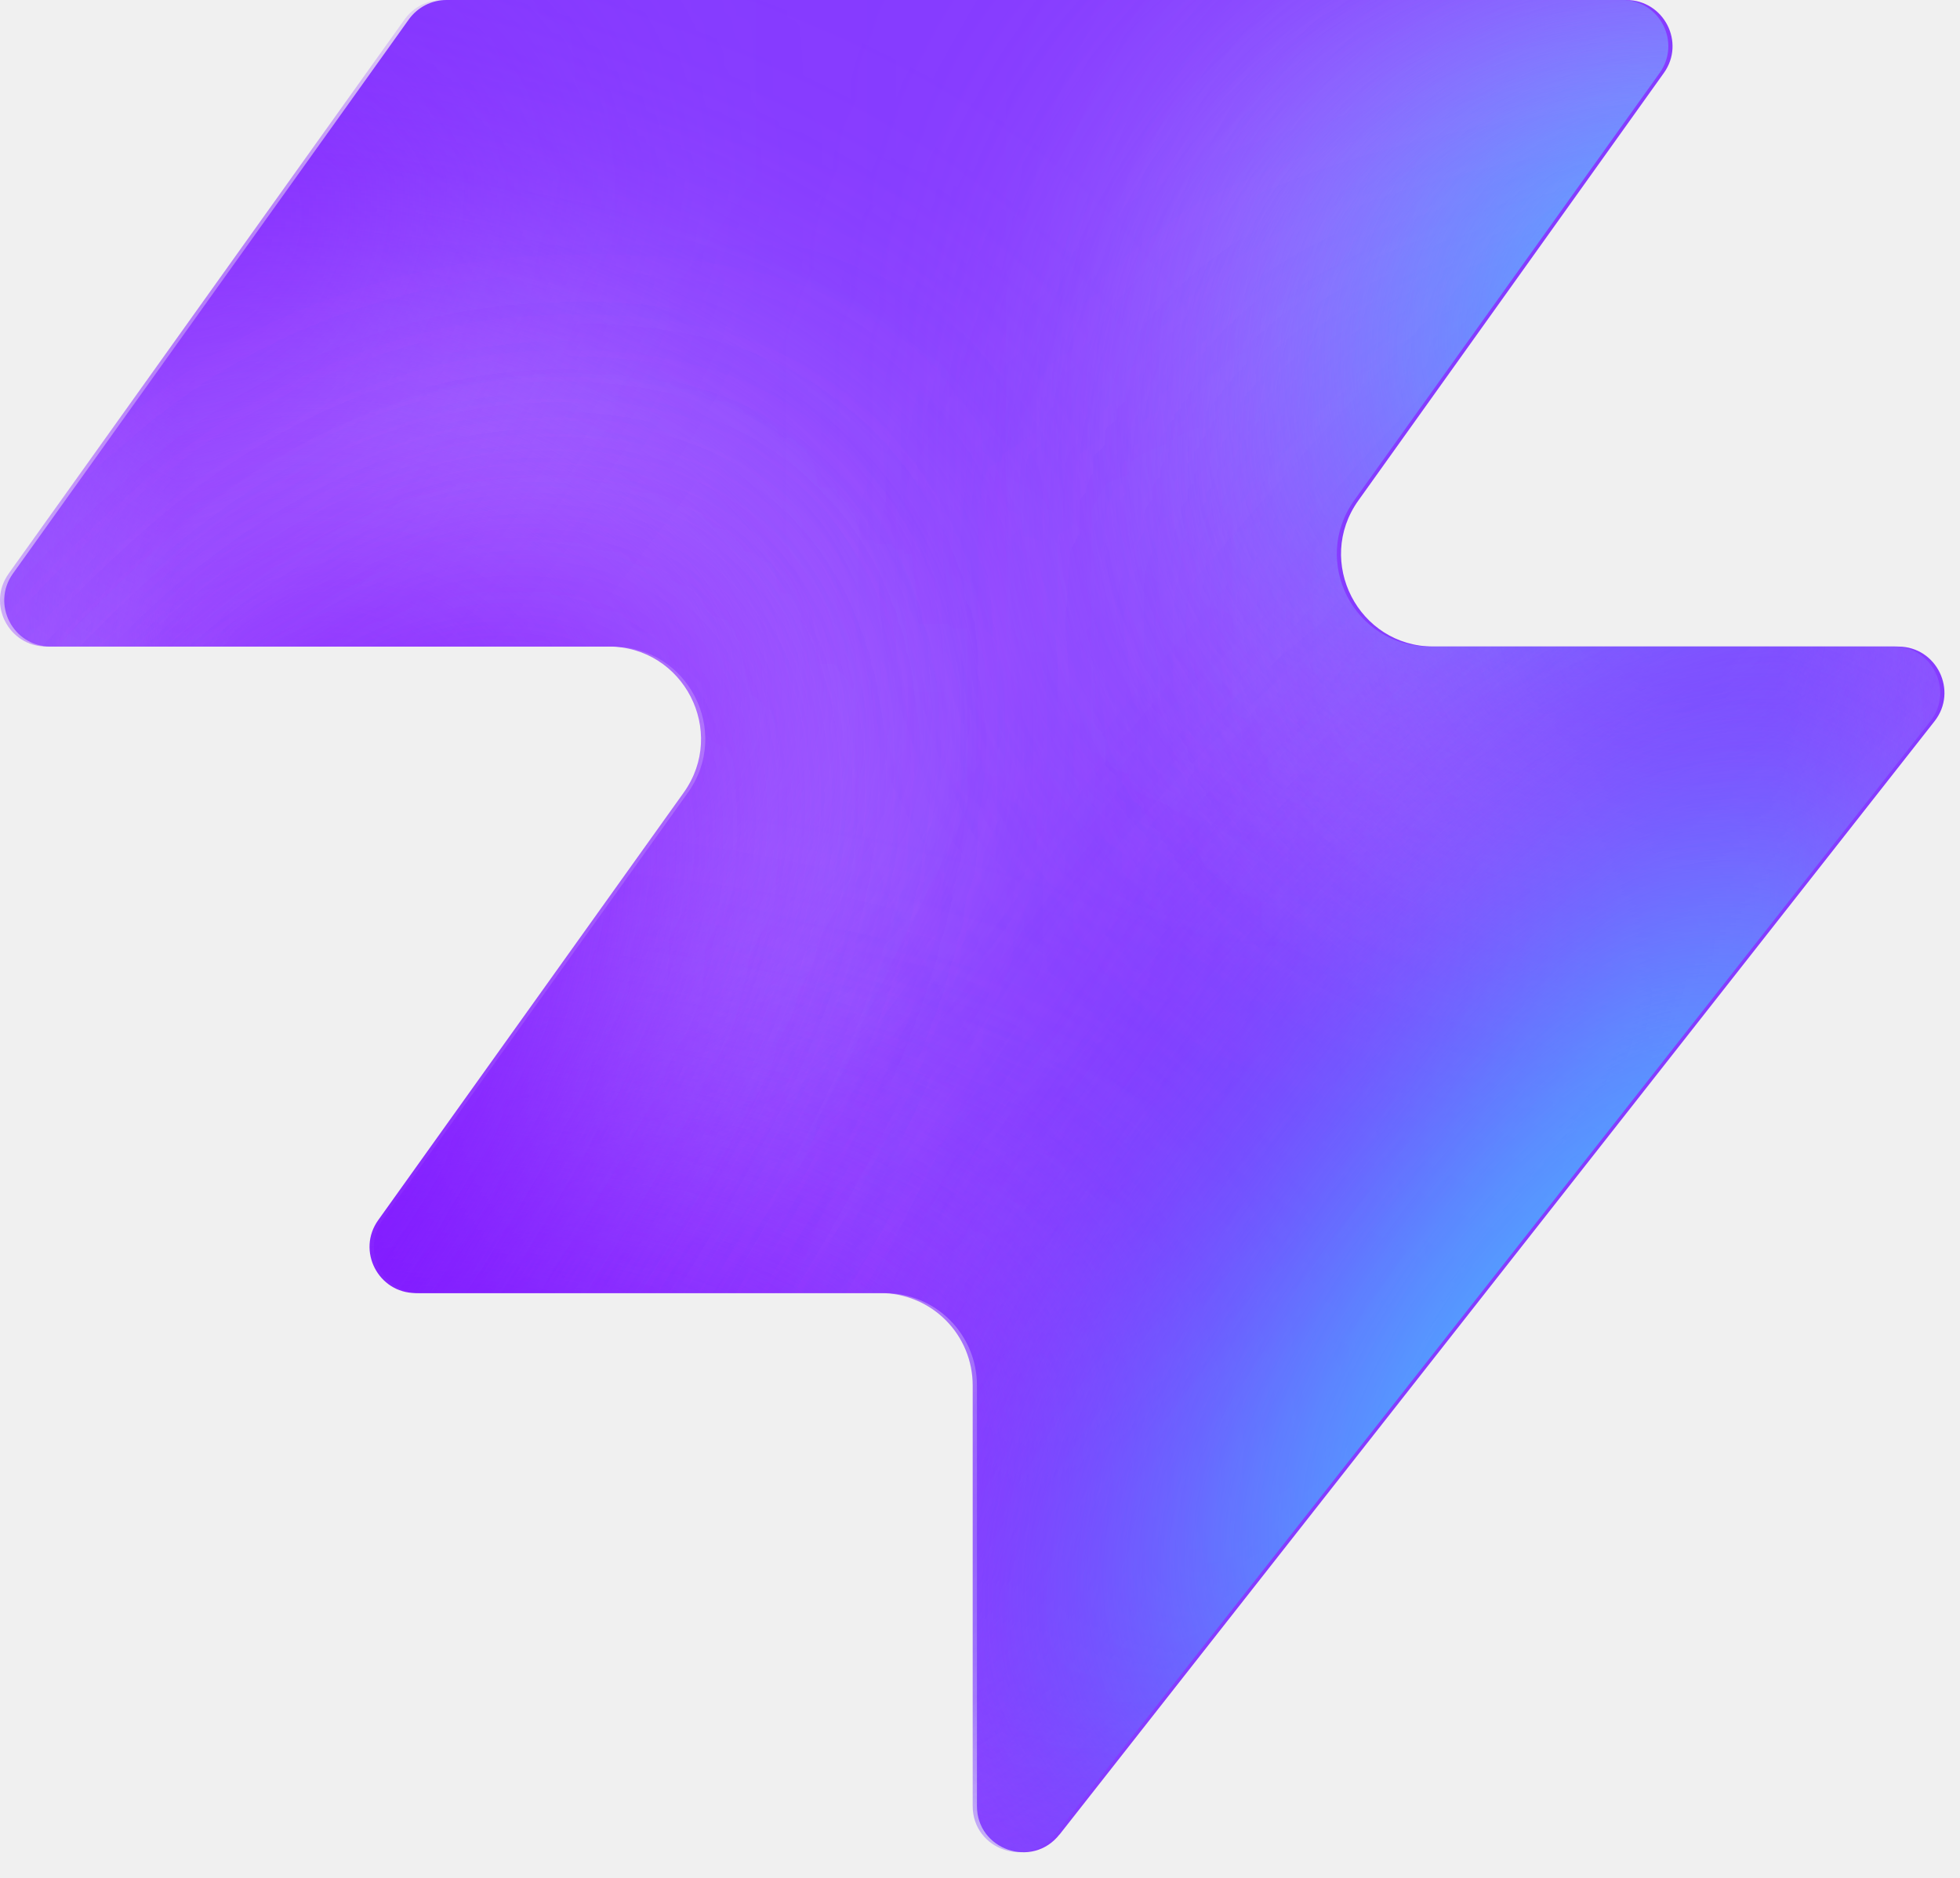
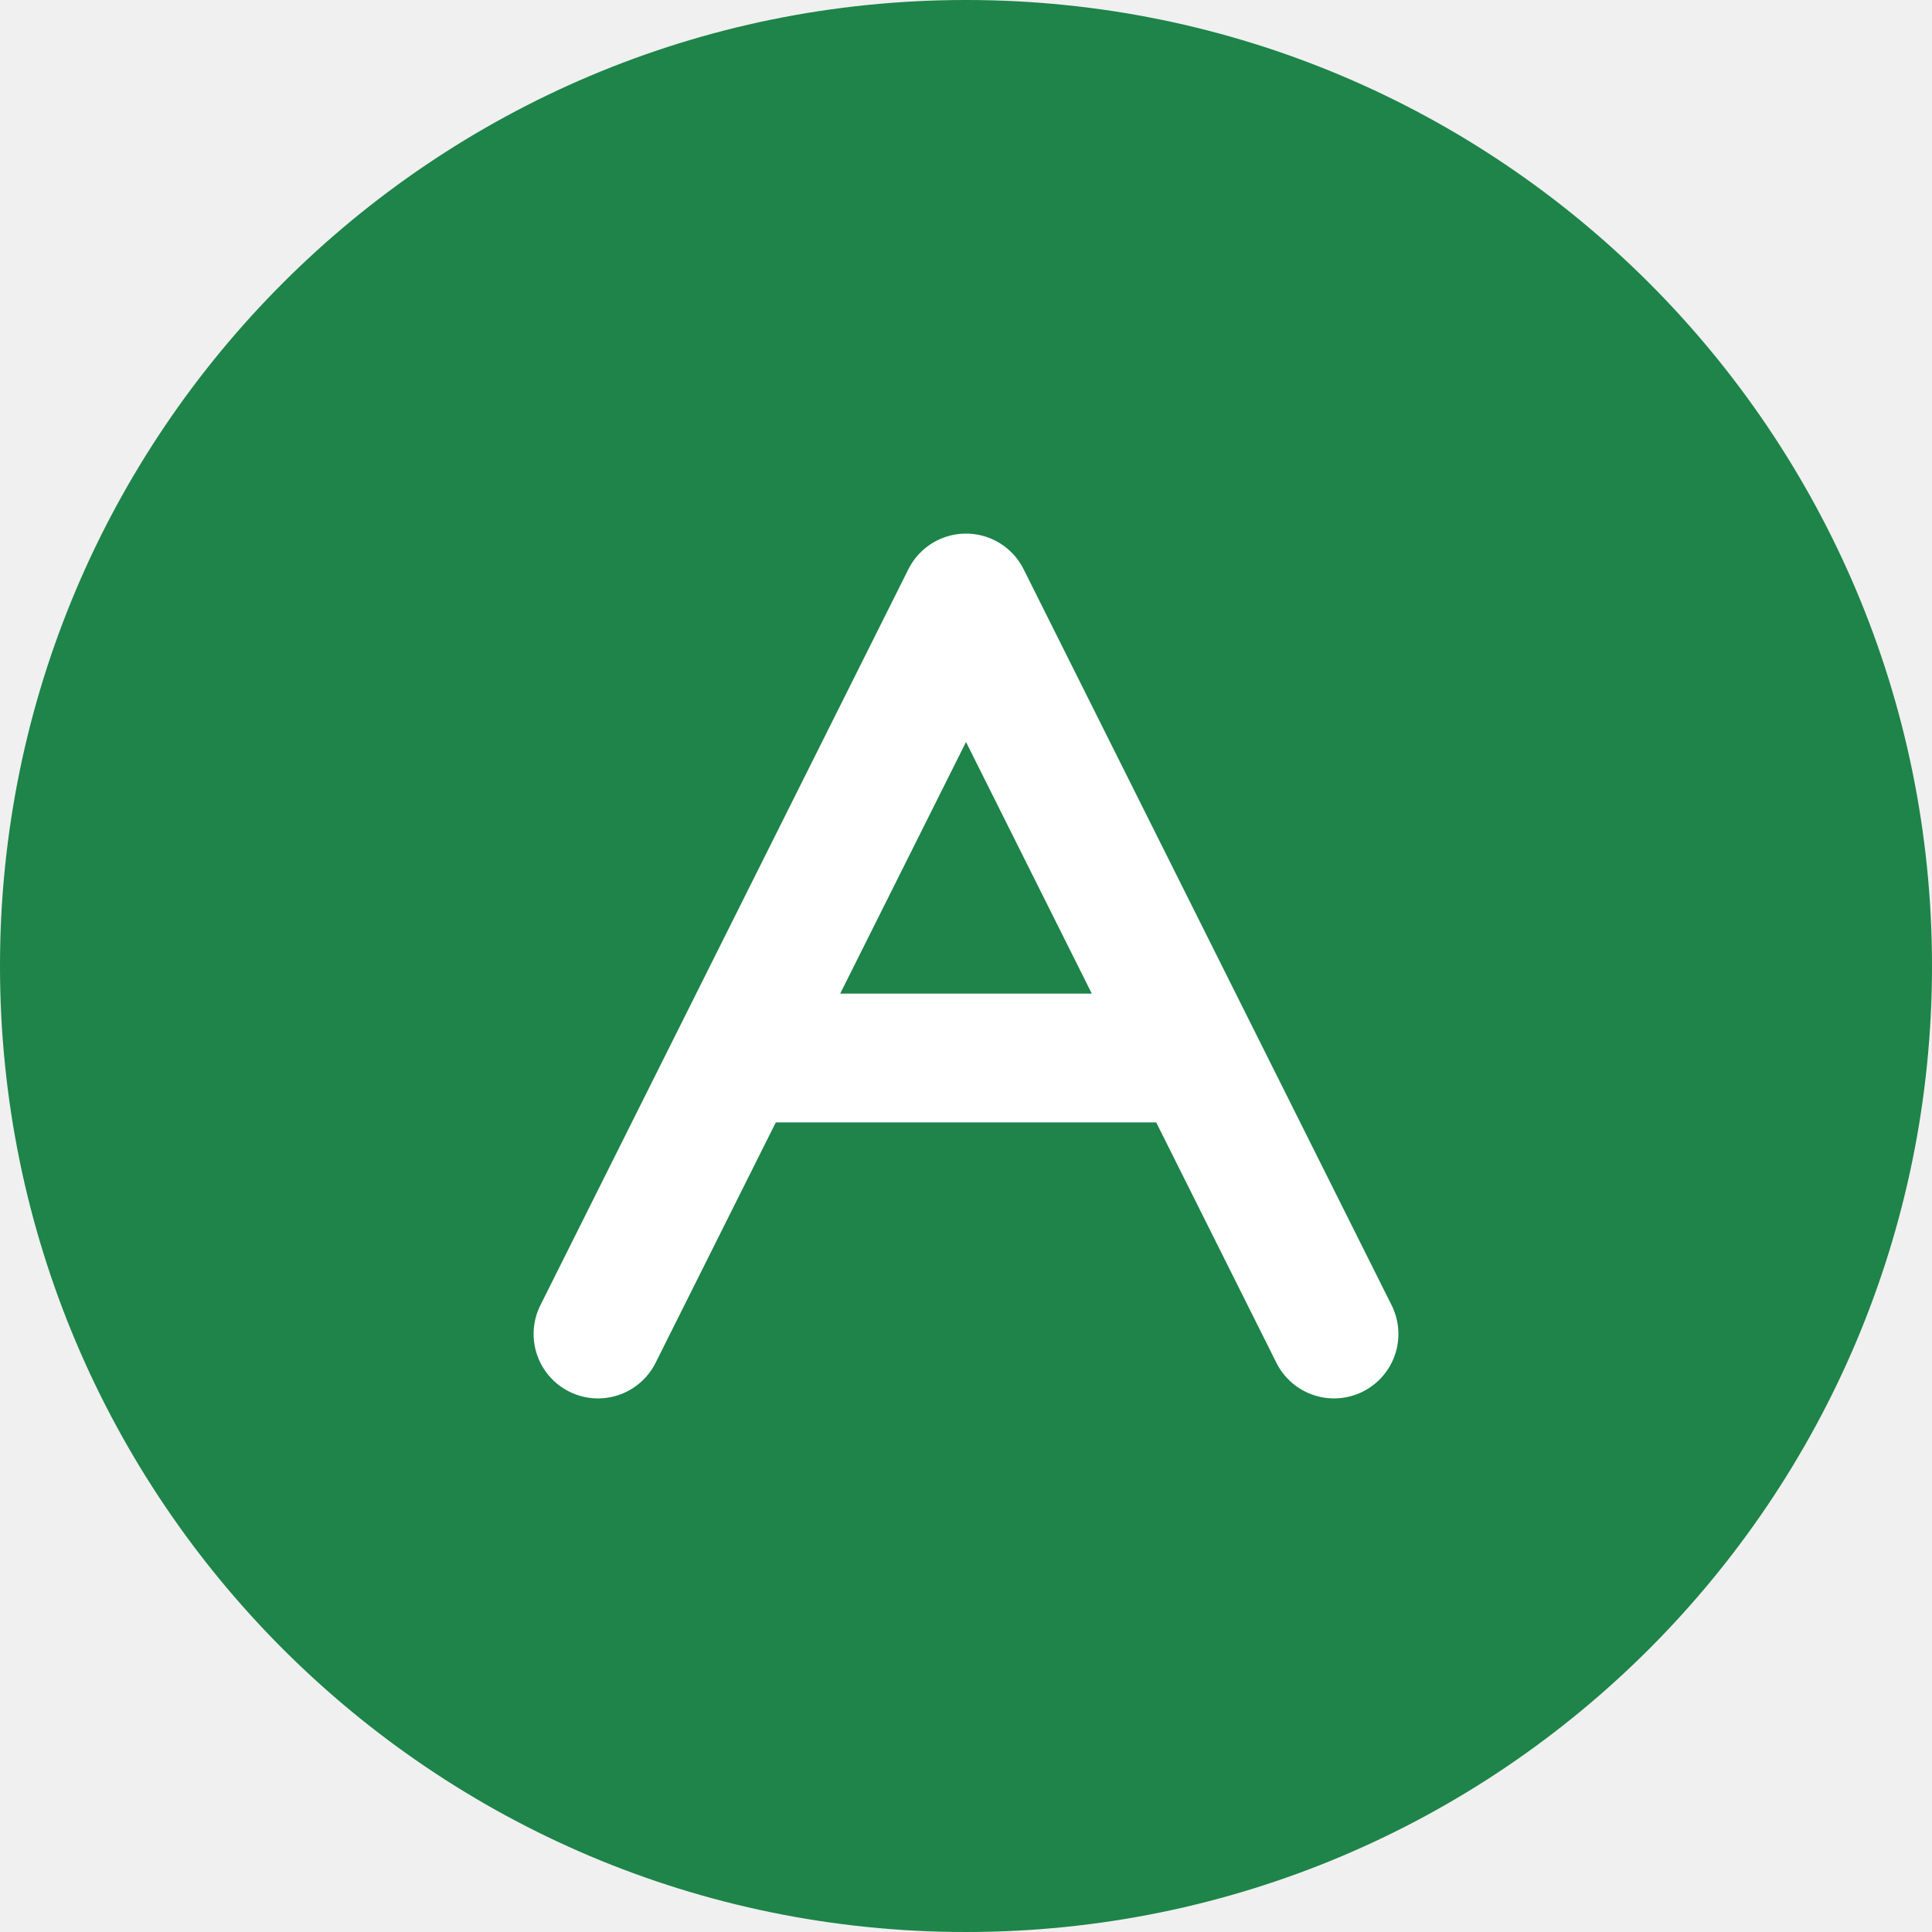
- <svg xmlns="http://www.w3.org/2000/svg" width="48" height="46" fill="none" viewBox="0 0 48 46">
-   <path fill="#863bff" d="M25.946 44.938c-.664.845-2.021.375-2.021-.698V33.937a2.26 2.26 0 0 0-2.262-2.262H10.287c-.92 0-1.456-1.04-.92-1.788l7.48-10.471c1.07-1.497 0-3.578-1.842-3.578H1.237c-.92 0-1.456-1.04-.92-1.788L10.013.474c.214-.297.556-.474.92-.474h28.894c.92 0 1.456 1.04.92 1.788l-7.48 10.471c-1.07 1.498 0 3.579 1.842 3.579h11.377c.943 0 1.473 1.088.89 1.83L25.947 44.94z" style="fill:#863bff;fill:color(display-p3 .525 .23 1);fill-opacity:1" />
-   <mask id="a" width="48" height="46" x="0" y="0" maskUnits="userSpaceOnUse" style="mask-type:alpha">
-     <path fill="#000" d="M25.842 44.938c-.664.844-2.021.375-2.021-.698V33.937a2.26 2.26 0 0 0-2.262-2.262H10.183c-.92 0-1.456-1.04-.92-1.788l7.48-10.471c1.07-1.498 0-3.579-1.842-3.579H1.133c-.92 0-1.456-1.04-.92-1.787L9.91.473c.214-.297.556-.474.92-.474h28.894c.92 0 1.456 1.04.92 1.788l-7.48 10.471c-1.07 1.498 0 3.578 1.842 3.578h11.377c.943 0 1.473 1.088.89 1.832L25.843 44.94z" style="fill:#000;fill-opacity:1" />
-   </mask>
-   <g mask="url(#a)">
-     <g filter="url(#b)">
-       <ellipse cx="5.508" cy="14.704" fill="#ede6ff" rx="5.508" ry="14.704" style="fill:#ede6ff;fill:color(display-p3 .927 .903 1);fill-opacity:1" transform="matrix(.00324 1 1 -.00324 -4.47 31.516)" />
-     </g>
-     <g filter="url(#c)">
-       <ellipse cx="10.399" cy="29.851" fill="#ede6ff" rx="10.399" ry="29.851" style="fill:#ede6ff;fill:color(display-p3 .927 .903 1);fill-opacity:1" transform="matrix(.00324 1 1 -.00324 -39.328 7.883)" />
-     </g>
-     <g filter="url(#d)">
-       <ellipse cx="5.508" cy="30.487" fill="#7e14ff" rx="5.508" ry="30.487" style="fill:#7e14ff;fill:color(display-p3 .492 .077 1);fill-opacity:1" transform="rotate(89.814 -25.913 -14.639)scale(1 -1)" />
-     </g>
-     <g filter="url(#e)">
-       <ellipse cx="5.508" cy="30.599" fill="#7e14ff" rx="5.508" ry="30.599" style="fill:#7e14ff;fill:color(display-p3 .492 .077 1);fill-opacity:1" transform="rotate(89.814 -32.644 -3.334)scale(1 -1)" />
-     </g>
-     <g filter="url(#f)">
-       <ellipse cx="5.508" cy="30.599" fill="#7e14ff" rx="5.508" ry="30.599" style="fill:#7e14ff;fill:color(display-p3 .492 .077 1);fill-opacity:1" transform="matrix(.00324 1 1 -.00324 -34.34 30.47)" />
-     </g>
-     <g filter="url(#g)">
-       <ellipse cx="14.072" cy="22.078" fill="#ede6ff" rx="14.072" ry="22.078" style="fill:#ede6ff;fill:color(display-p3 .927 .903 1);fill-opacity:1" transform="rotate(93.35 24.506 48.493)scale(-1 1)" />
-     </g>
-     <g filter="url(#h)">
-       <ellipse cx="3.47" cy="21.501" fill="#7e14ff" rx="3.47" ry="21.501" style="fill:#7e14ff;fill:color(display-p3 .492 .077 1);fill-opacity:1" transform="rotate(89.009 28.708 47.59)scale(-1 1)" />
-     </g>
-     <g filter="url(#i)">
-       <ellipse cx="3.47" cy="21.501" fill="#7e14ff" rx="3.47" ry="21.501" style="fill:#7e14ff;fill:color(display-p3 .492 .077 1);fill-opacity:1" transform="rotate(89.009 28.708 47.59)scale(-1 1)" />
-     </g>
-     <g filter="url(#j)">
-       <ellipse cx=".387" cy="8.972" fill="#7e14ff" rx="4.407" ry="29.108" style="fill:#7e14ff;fill:color(display-p3 .492 .077 1);fill-opacity:1" transform="rotate(39.51 .387 8.972)" />
-     </g>
-     <g filter="url(#k)">
-       <ellipse cx="47.523" cy="-6.092" fill="#7e14ff" rx="4.407" ry="29.108" style="fill:#7e14ff;fill:color(display-p3 .492 .077 1);fill-opacity:1" transform="rotate(37.892 47.523 -6.092)" />
-     </g>
-     <g filter="url(#l)">
-       <ellipse cx="41.412" cy="6.333" fill="#47bfff" rx="5.971" ry="9.665" style="fill:#47bfff;fill:color(display-p3 .28 .748 1);fill-opacity:1" transform="rotate(37.892 41.412 6.333)" />
-     </g>
-     <g filter="url(#m)">
-       <ellipse cx="-1.879" cy="38.332" fill="#7e14ff" rx="4.407" ry="29.108" style="fill:#7e14ff;fill:color(display-p3 .492 .077 1);fill-opacity:1" transform="rotate(37.892 -1.88 38.332)" />
-     </g>
-     <g filter="url(#n)">
-       <ellipse cx="-1.879" cy="38.332" fill="#7e14ff" rx="4.407" ry="29.108" style="fill:#7e14ff;fill:color(display-p3 .492 .077 1);fill-opacity:1" transform="rotate(37.892 -1.88 38.332)" />
-     </g>
-     <g filter="url(#o)">
-       <ellipse cx="35.651" cy="29.907" fill="#7e14ff" rx="4.407" ry="29.108" style="fill:#7e14ff;fill:color(display-p3 .492 .077 1);fill-opacity:1" transform="rotate(37.892 35.651 29.907)" />
-     </g>
-     <g filter="url(#p)">
-       <ellipse cx="38.418" cy="32.4" fill="#47bfff" rx="5.971" ry="15.297" style="fill:#47bfff;fill:color(display-p3 .28 .748 1);fill-opacity:1" transform="rotate(37.892 38.418 32.4)" />
-     </g>
-   </g>
-   <defs>
-     <filter id="b" width="60.045" height="41.654" x="-19.77" y="16.149" color-interpolation-filters="sRGB" filterUnits="userSpaceOnUse">
-       <feFlood flood-opacity="0" result="BackgroundImageFix" />
-       <feBlend in="SourceGraphic" in2="BackgroundImageFix" result="shape" />
-       <feGaussianBlur result="effect1_foregroundBlur_2002_17158" stdDeviation="7.659" />
-     </filter>
-     <filter id="c" width="90.34" height="51.437" x="-54.613" y="-7.533" color-interpolation-filters="sRGB" filterUnits="userSpaceOnUse">
-       <feFlood flood-opacity="0" result="BackgroundImageFix" />
-       <feBlend in="SourceGraphic" in2="BackgroundImageFix" result="shape" />
-       <feGaussianBlur result="effect1_foregroundBlur_2002_17158" stdDeviation="7.659" />
-     </filter>
-     <filter id="d" width="79.355" height="29.4" x="-49.64" y="2.03" color-interpolation-filters="sRGB" filterUnits="userSpaceOnUse">
-       <feFlood flood-opacity="0" result="BackgroundImageFix" />
-       <feBlend in="SourceGraphic" in2="BackgroundImageFix" result="shape" />
-       <feGaussianBlur result="effect1_foregroundBlur_2002_17158" stdDeviation="4.596" />
-     </filter>
-     <filter id="e" width="79.579" height="29.4" x="-45.045" y="20.029" color-interpolation-filters="sRGB" filterUnits="userSpaceOnUse">
-       <feFlood flood-opacity="0" result="BackgroundImageFix" />
-       <feBlend in="SourceGraphic" in2="BackgroundImageFix" result="shape" />
-       <feGaussianBlur result="effect1_foregroundBlur_2002_17158" stdDeviation="4.596" />
-     </filter>
-     <filter id="f" width="79.579" height="29.4" x="-43.513" y="21.178" color-interpolation-filters="sRGB" filterUnits="userSpaceOnUse">
-       <feFlood flood-opacity="0" result="BackgroundImageFix" />
-       <feBlend in="SourceGraphic" in2="BackgroundImageFix" result="shape" />
-       <feGaussianBlur result="effect1_foregroundBlur_2002_17158" stdDeviation="4.596" />
-     </filter>
-     <filter id="g" width="74.749" height="58.852" x="15.756" y="-17.901" color-interpolation-filters="sRGB" filterUnits="userSpaceOnUse">
-       <feFlood flood-opacity="0" result="BackgroundImageFix" />
-       <feBlend in="SourceGraphic" in2="BackgroundImageFix" result="shape" />
-       <feGaussianBlur result="effect1_foregroundBlur_2002_17158" stdDeviation="7.659" />
-     </filter>
-     <filter id="h" width="61.377" height="25.362" x="23.548" y="2.284" color-interpolation-filters="sRGB" filterUnits="userSpaceOnUse">
-       <feFlood flood-opacity="0" result="BackgroundImageFix" />
-       <feBlend in="SourceGraphic" in2="BackgroundImageFix" result="shape" />
-       <feGaussianBlur result="effect1_foregroundBlur_2002_17158" stdDeviation="4.596" />
-     </filter>
-     <filter id="i" width="61.377" height="25.362" x="23.548" y="2.284" color-interpolation-filters="sRGB" filterUnits="userSpaceOnUse">
-       <feFlood flood-opacity="0" result="BackgroundImageFix" />
-       <feBlend in="SourceGraphic" in2="BackgroundImageFix" result="shape" />
-       <feGaussianBlur result="effect1_foregroundBlur_2002_17158" stdDeviation="4.596" />
-     </filter>
-     <filter id="j" width="56.045" height="63.649" x="-27.636" y="-22.853" color-interpolation-filters="sRGB" filterUnits="userSpaceOnUse">
-       <feFlood flood-opacity="0" result="BackgroundImageFix" />
-       <feBlend in="SourceGraphic" in2="BackgroundImageFix" result="shape" />
-       <feGaussianBlur result="effect1_foregroundBlur_2002_17158" stdDeviation="4.596" />
-     </filter>
-     <filter id="k" width="54.814" height="64.646" x="20.116" y="-38.415" color-interpolation-filters="sRGB" filterUnits="userSpaceOnUse">
-       <feFlood flood-opacity="0" result="BackgroundImageFix" />
-       <feBlend in="SourceGraphic" in2="BackgroundImageFix" result="shape" />
-       <feGaussianBlur result="effect1_foregroundBlur_2002_17158" stdDeviation="4.596" />
-     </filter>
-     <filter id="l" width="33.541" height="35.313" x="24.641" y="-11.323" color-interpolation-filters="sRGB" filterUnits="userSpaceOnUse">
-       <feFlood flood-opacity="0" result="BackgroundImageFix" />
-       <feBlend in="SourceGraphic" in2="BackgroundImageFix" result="shape" />
-       <feGaussianBlur result="effect1_foregroundBlur_2002_17158" stdDeviation="4.596" />
-     </filter>
-     <filter id="m" width="54.814" height="64.646" x="-29.286" y="6.009" color-interpolation-filters="sRGB" filterUnits="userSpaceOnUse">
-       <feFlood flood-opacity="0" result="BackgroundImageFix" />
-       <feBlend in="SourceGraphic" in2="BackgroundImageFix" result="shape" />
-       <feGaussianBlur result="effect1_foregroundBlur_2002_17158" stdDeviation="4.596" />
-     </filter>
-     <filter id="n" width="54.814" height="64.646" x="-29.286" y="6.009" color-interpolation-filters="sRGB" filterUnits="userSpaceOnUse">
-       <feFlood flood-opacity="0" result="BackgroundImageFix" />
-       <feBlend in="SourceGraphic" in2="BackgroundImageFix" result="shape" />
-       <feGaussianBlur result="effect1_foregroundBlur_2002_17158" stdDeviation="4.596" />
-     </filter>
-     <filter id="o" width="54.814" height="64.646" x="8.244" y="-2.416" color-interpolation-filters="sRGB" filterUnits="userSpaceOnUse">
-       <feFlood flood-opacity="0" result="BackgroundImageFix" />
-       <feBlend in="SourceGraphic" in2="BackgroundImageFix" result="shape" />
-       <feGaussianBlur result="effect1_foregroundBlur_2002_17158" stdDeviation="4.596" />
-     </filter>
-     <filter id="p" width="39.409" height="43.623" x="18.713" y="10.588" color-interpolation-filters="sRGB" filterUnits="userSpaceOnUse">
-       <feFlood flood-opacity="0" result="BackgroundImageFix" />
-       <feBlend in="SourceGraphic" in2="BackgroundImageFix" result="shape" />
-       <feGaussianBlur result="effect1_foregroundBlur_2002_17158" stdDeviation="4.596" />
-     </filter>
-   </defs>
+ <svg xmlns="http://www.w3.org/2000/svg" viewBox="0 0 42 42">
+   <circle cx="21" cy="21" r="21" fill="#1E8449" />
+   <path d="M13 29 L21 13 L29 29 M16 23 H26" fill="none" stroke="#fff" stroke-width="2.8" stroke-linecap="round" stroke-linejoin="round" />
</svg>
